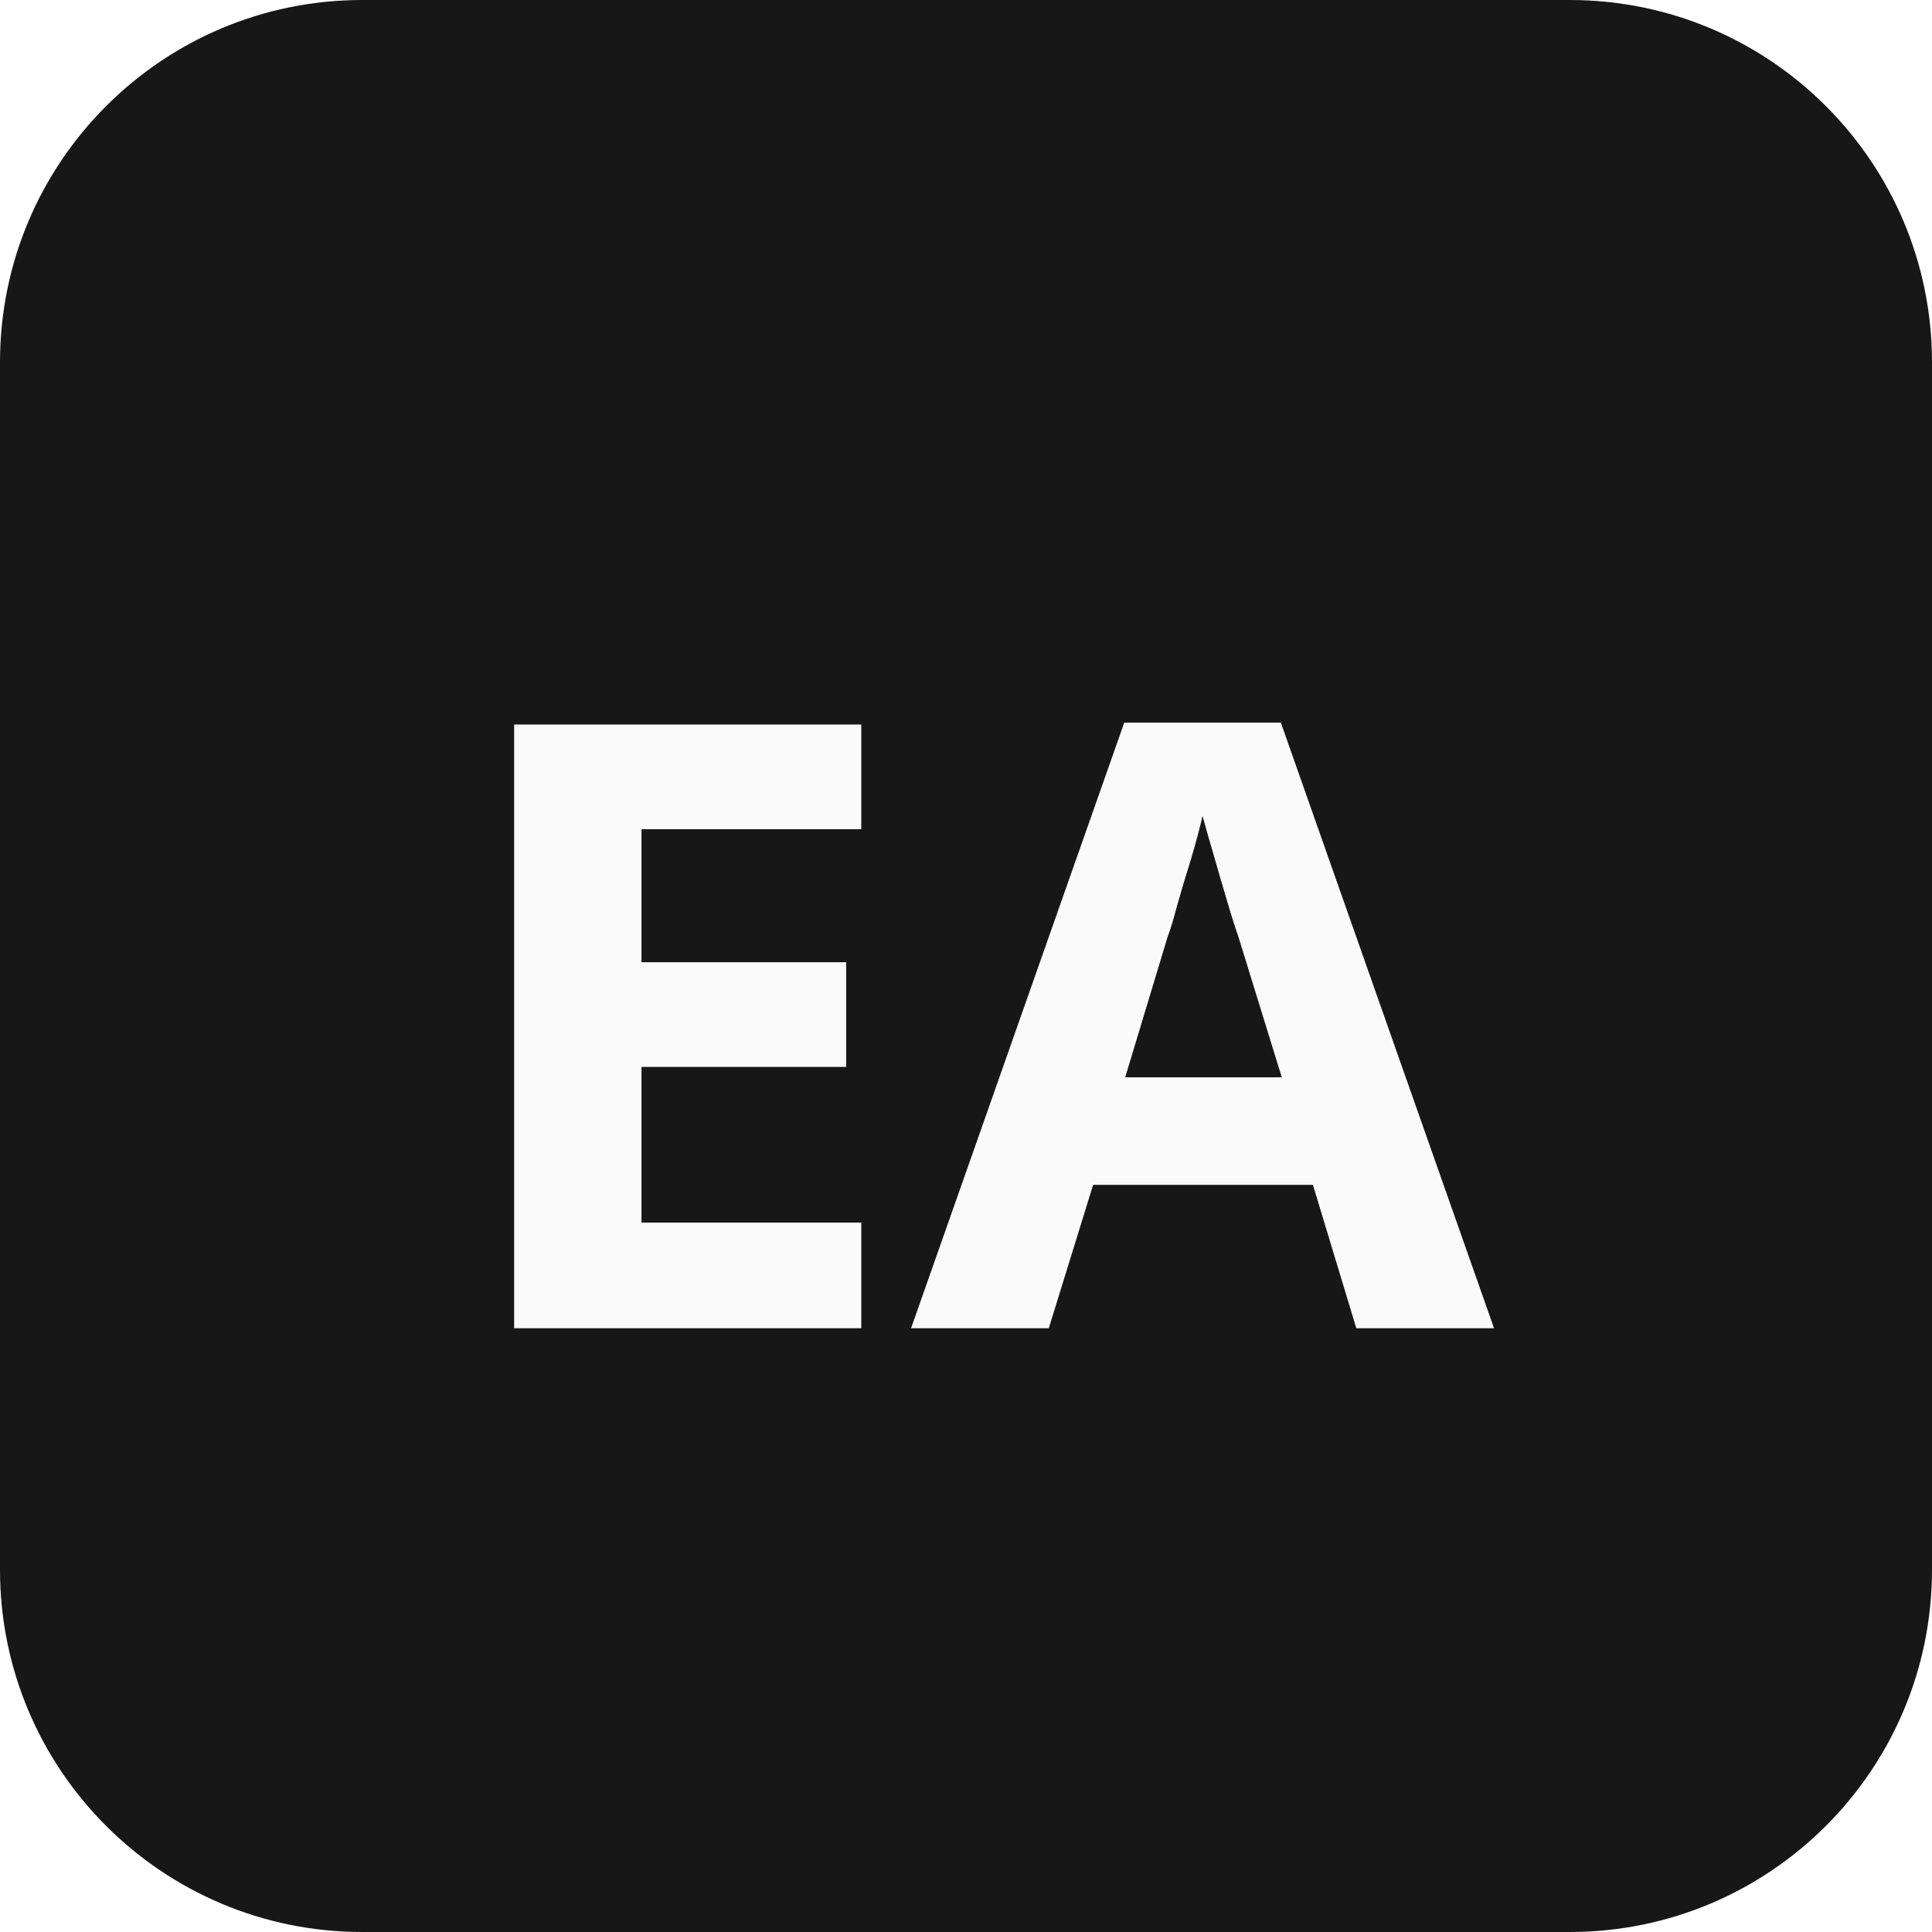
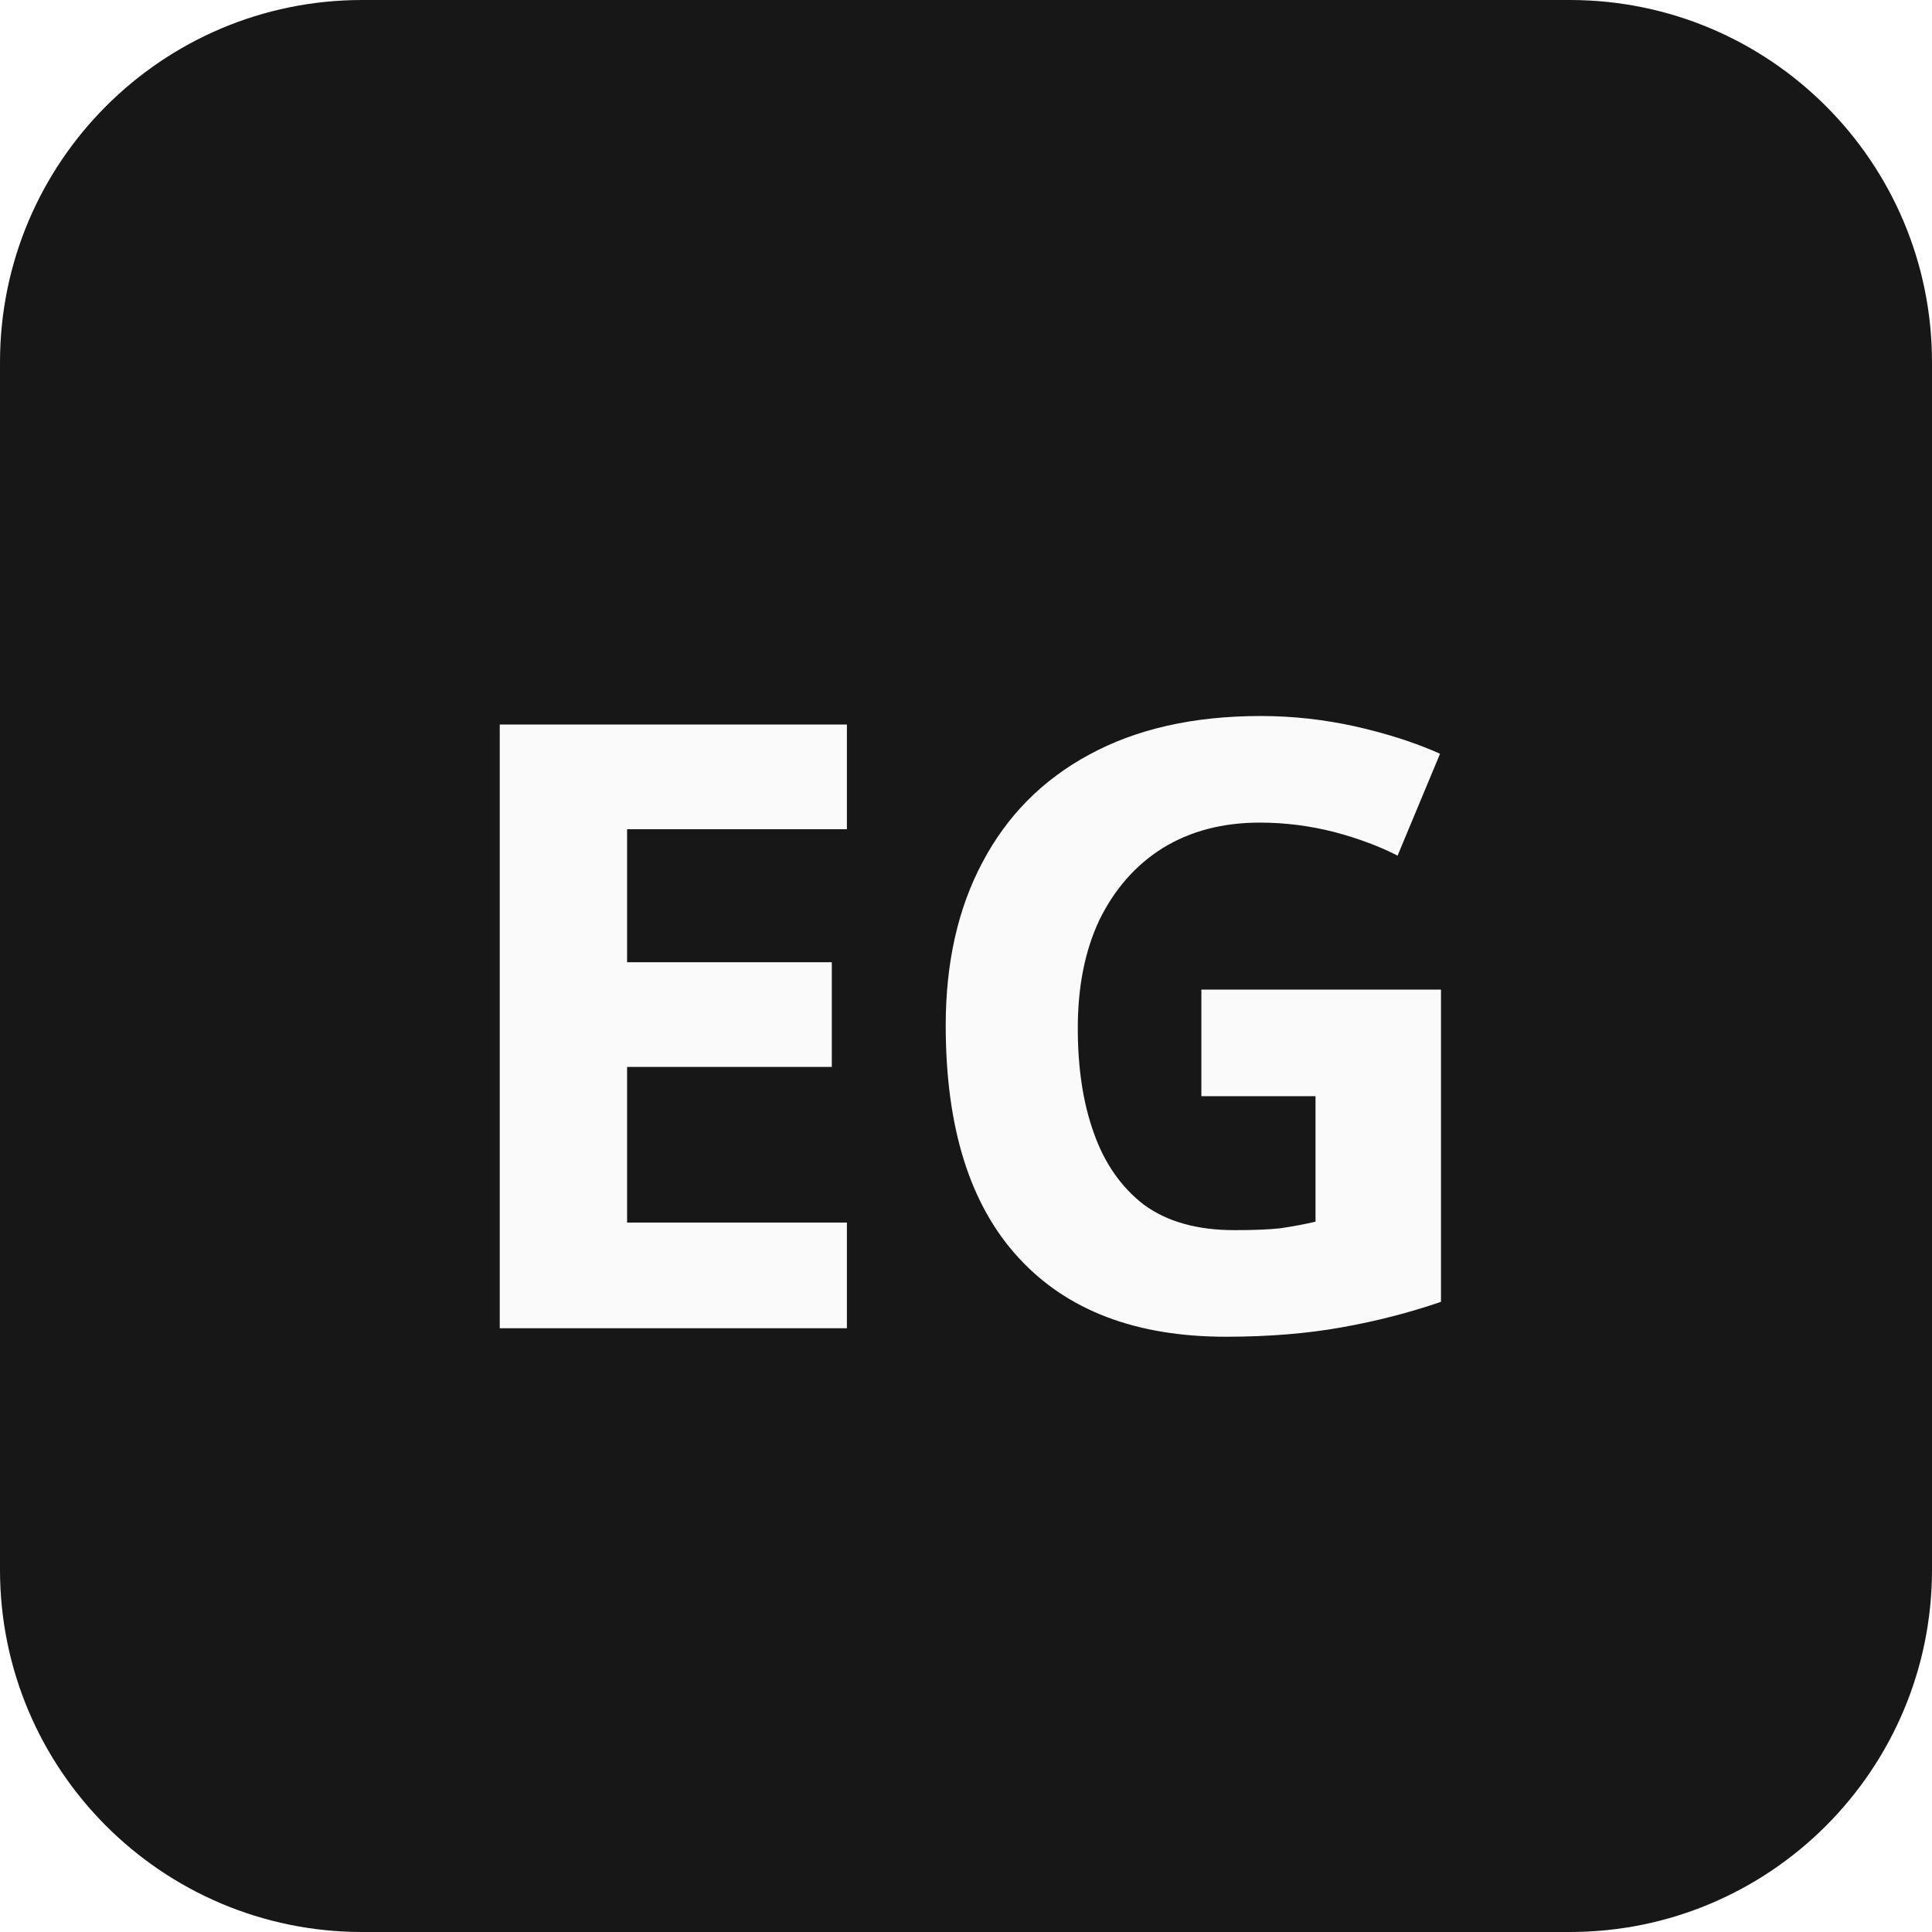
<svg xmlns="http://www.w3.org/2000/svg" viewBox="0 0 32 32">
  <rect width="32" height="32" rx="6" fill="#171717" />
-   <text x="16" y="22" font-family="system-ui,sans-serif" font-size="14" font-weight="bold" fill="#fafafa" text-anchor="middle">EA</text>
+   <text x="16" y="22" font-family="system-ui,sans-serif" font-size="14" font-weight="bold" fill="#fafafa" text-anchor="middle">EG</text>
</svg>
